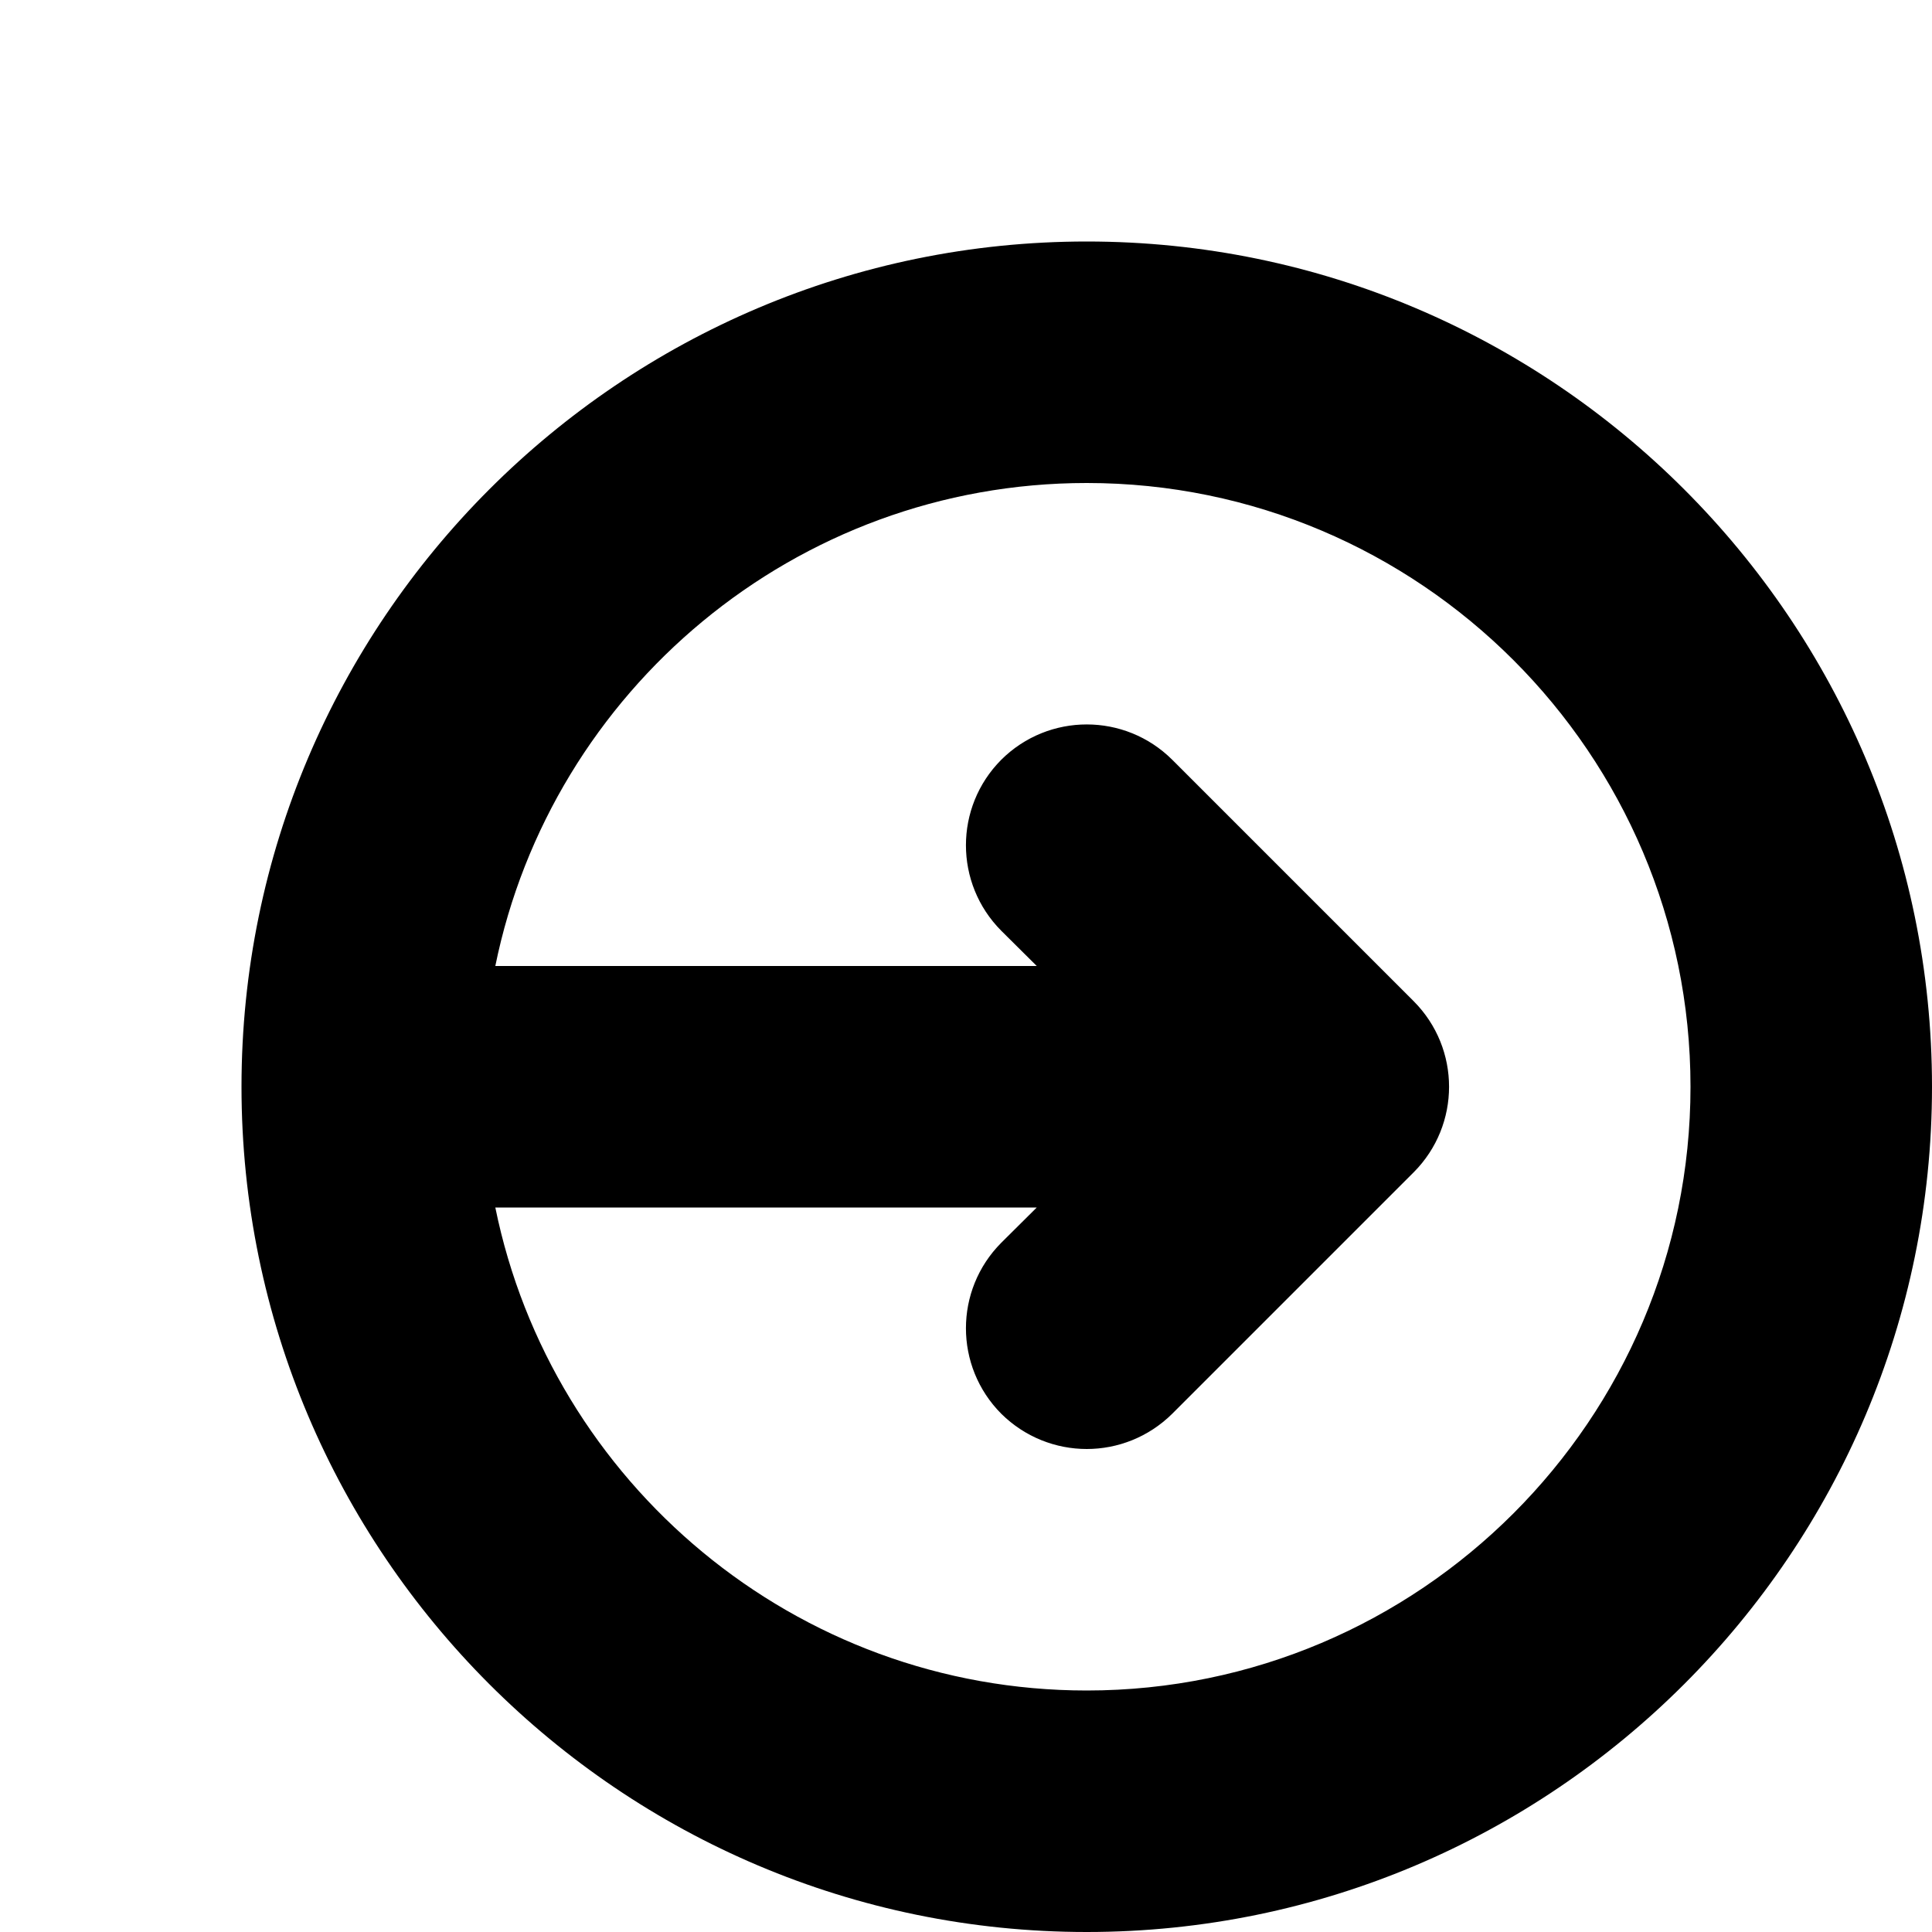
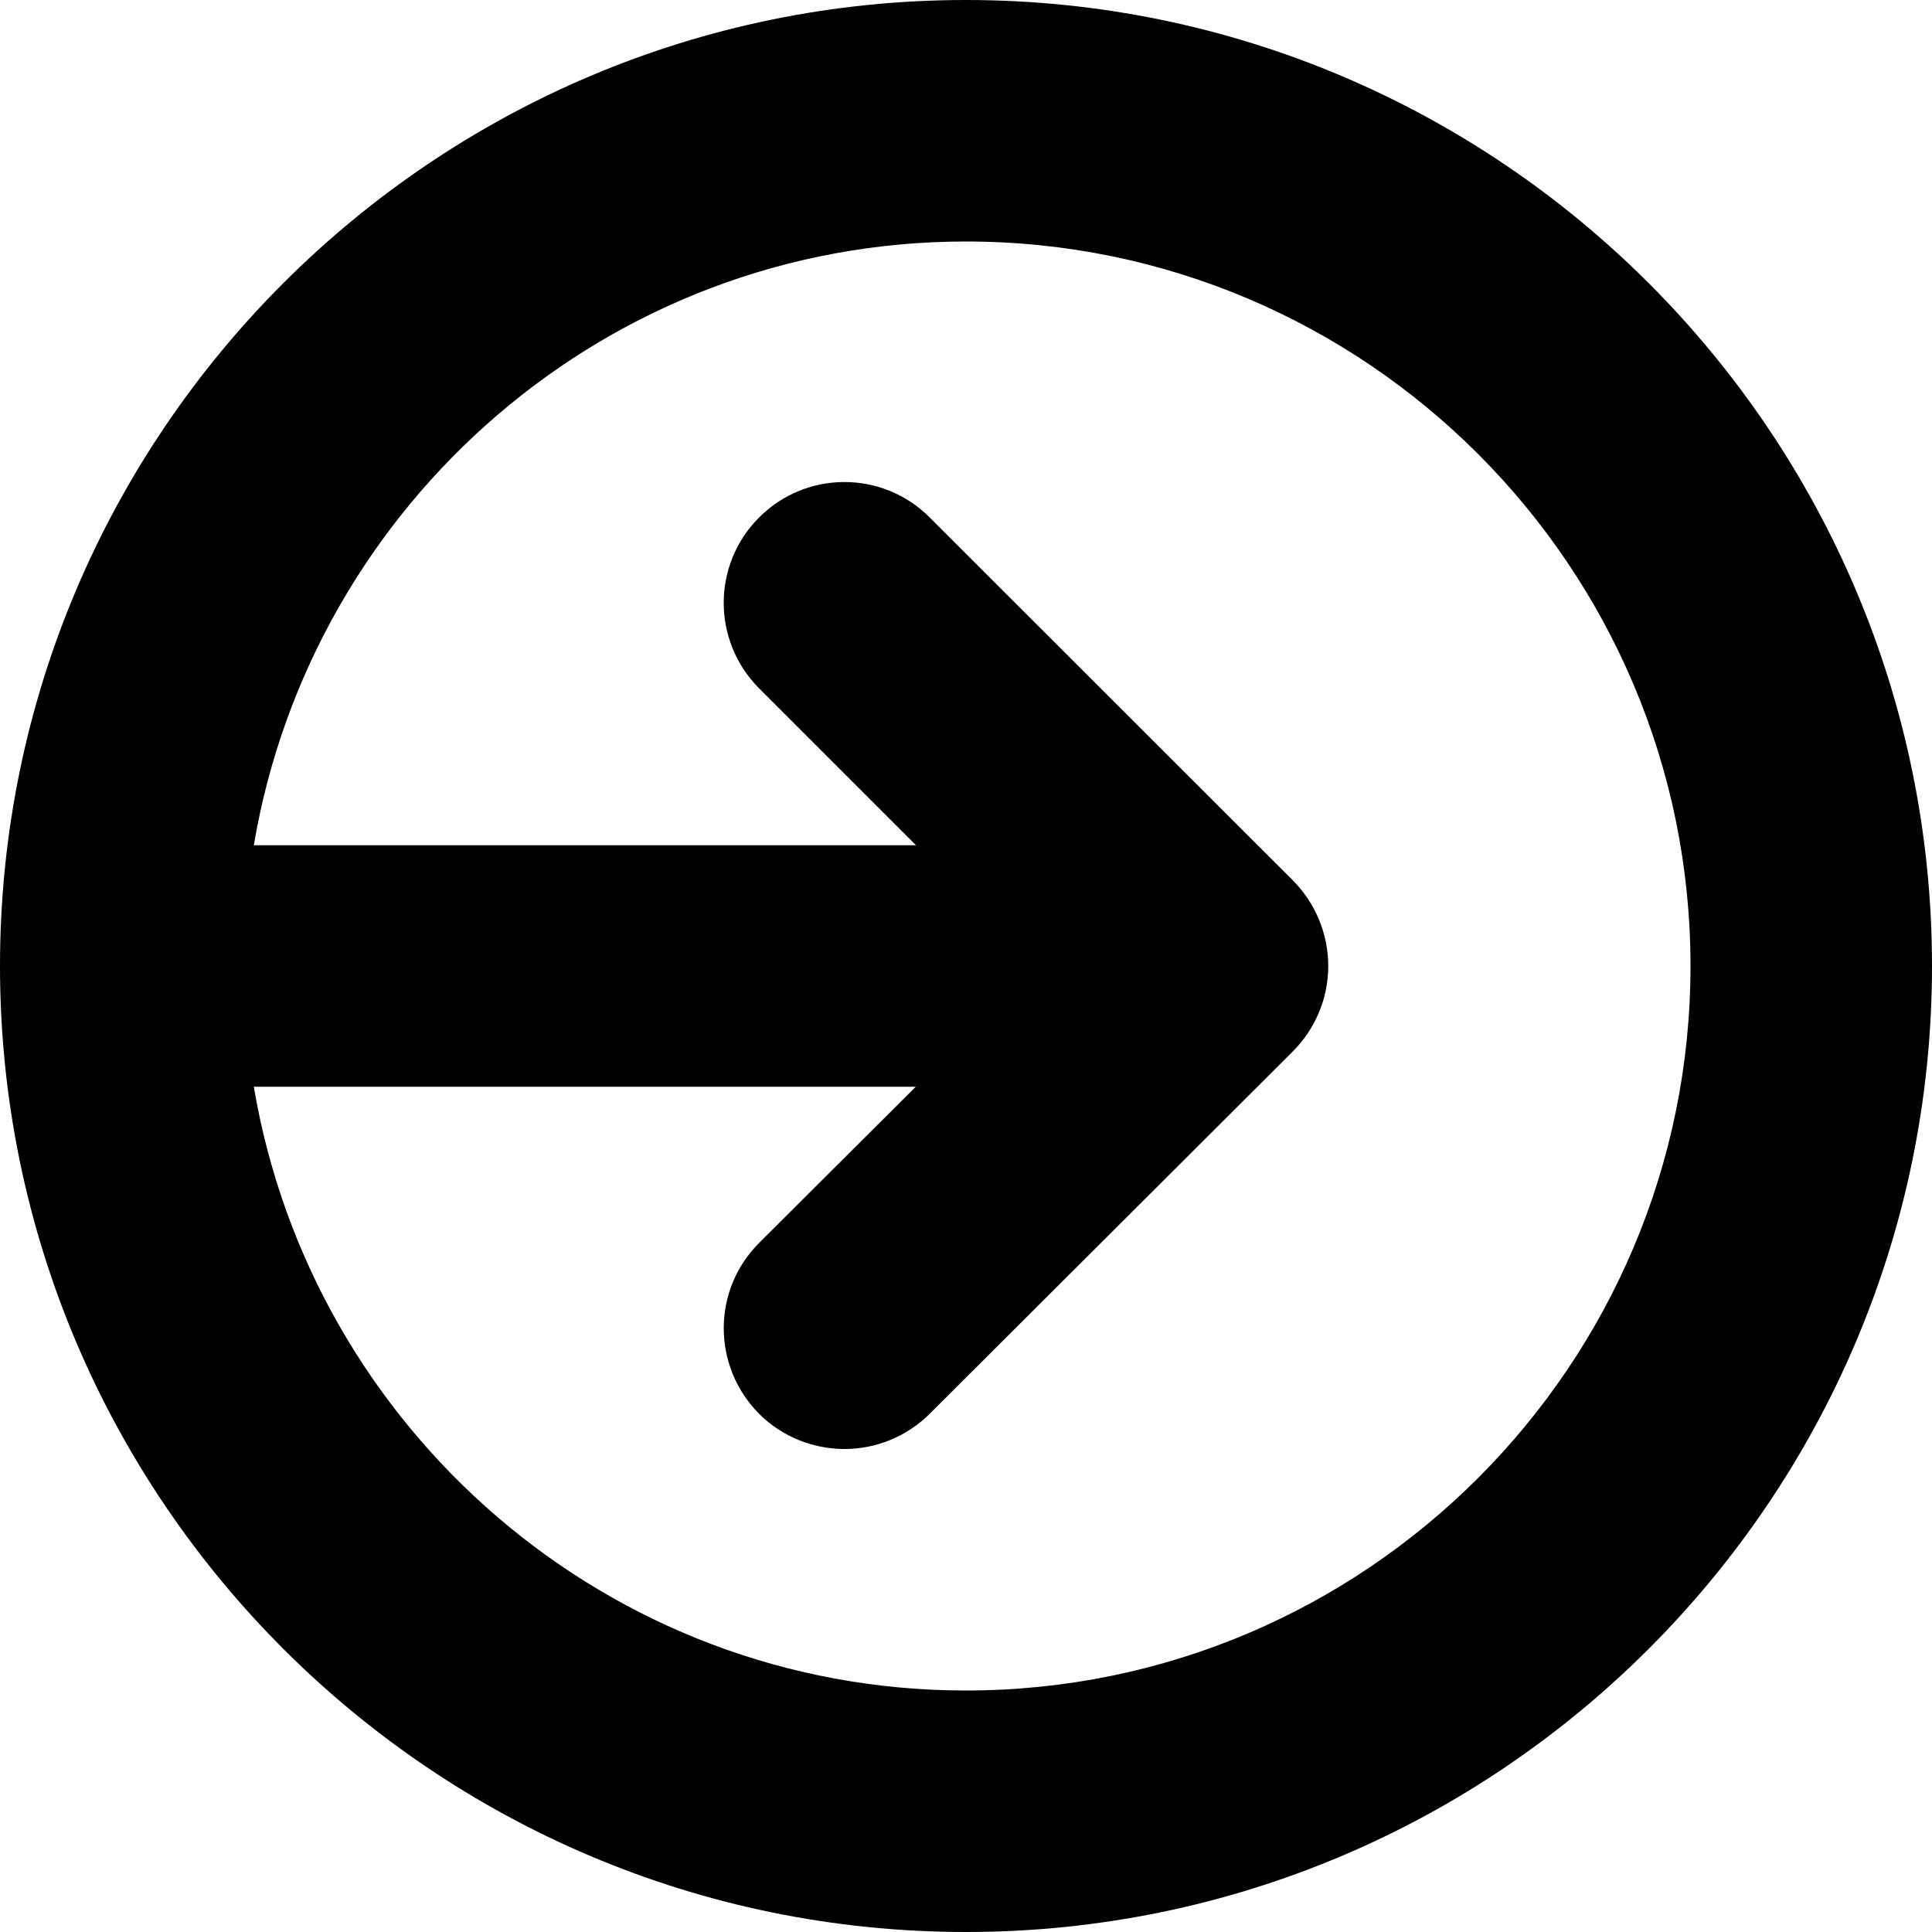
<svg xmlns="http://www.w3.org/2000/svg" width="8" height="8" viewBox="0 0 8 8">
-   <path d="M4.5 7c-1.207 0-2.217-.86-2.449-2l2.242 0-.147.146c-.195.196-.195.512 0 .708.098.097.226.146.354.146.128 0 .256-.049.354-.146l1-1c.195-.196.195-.512 0-.708l-1-1c-.196-.195-.512-.195-.708 0-.195.196-.195.512 0 .708L4.293 4 2.051 4C2.283 2.86 3.293 2 4.5 2 5.878 2 7 3.122 7 4.5 7 5.878 5.878 7 4.5 7m0-6C2.57 1 1 2.57 1 4.5 1 6.43 2.57 8 4.5 8 6.43 8 8 6.43 8 4.5 8 2.57 6.43 1 4.5 1" fill="#000" fill-rule="evenodd" />
+   <path d="M4 7C2.517 7 1.29 5.916 1.051 4.5l2.741 0-.648.646c-.196.195-.196.511-.001.708.097.097.226.146.354.146.128 0 .255-.049.353-.146l1.503-1.5C5.447 4.26 5.5 4.133 5.5 4c0-.133-.053-.26-.146-.354L3.85 2.143c-.195-.196-.512-.196-.707 0-.195.195-.195.511 0 .707l.65.65-2.742 0C1.29 2.084 2.517 1 4 1c1.654 0 3 1.346 3 3 0 1.654-1.346 3-3 3m0-7C1.794 0 0 1.794 0 4c0 2.206 1.794 4 4 4 2.206 0 4-1.794 4-4 0-2.206-1.794-4-4-4" fill="#000" fill-rule="evenodd" />
</svg>
